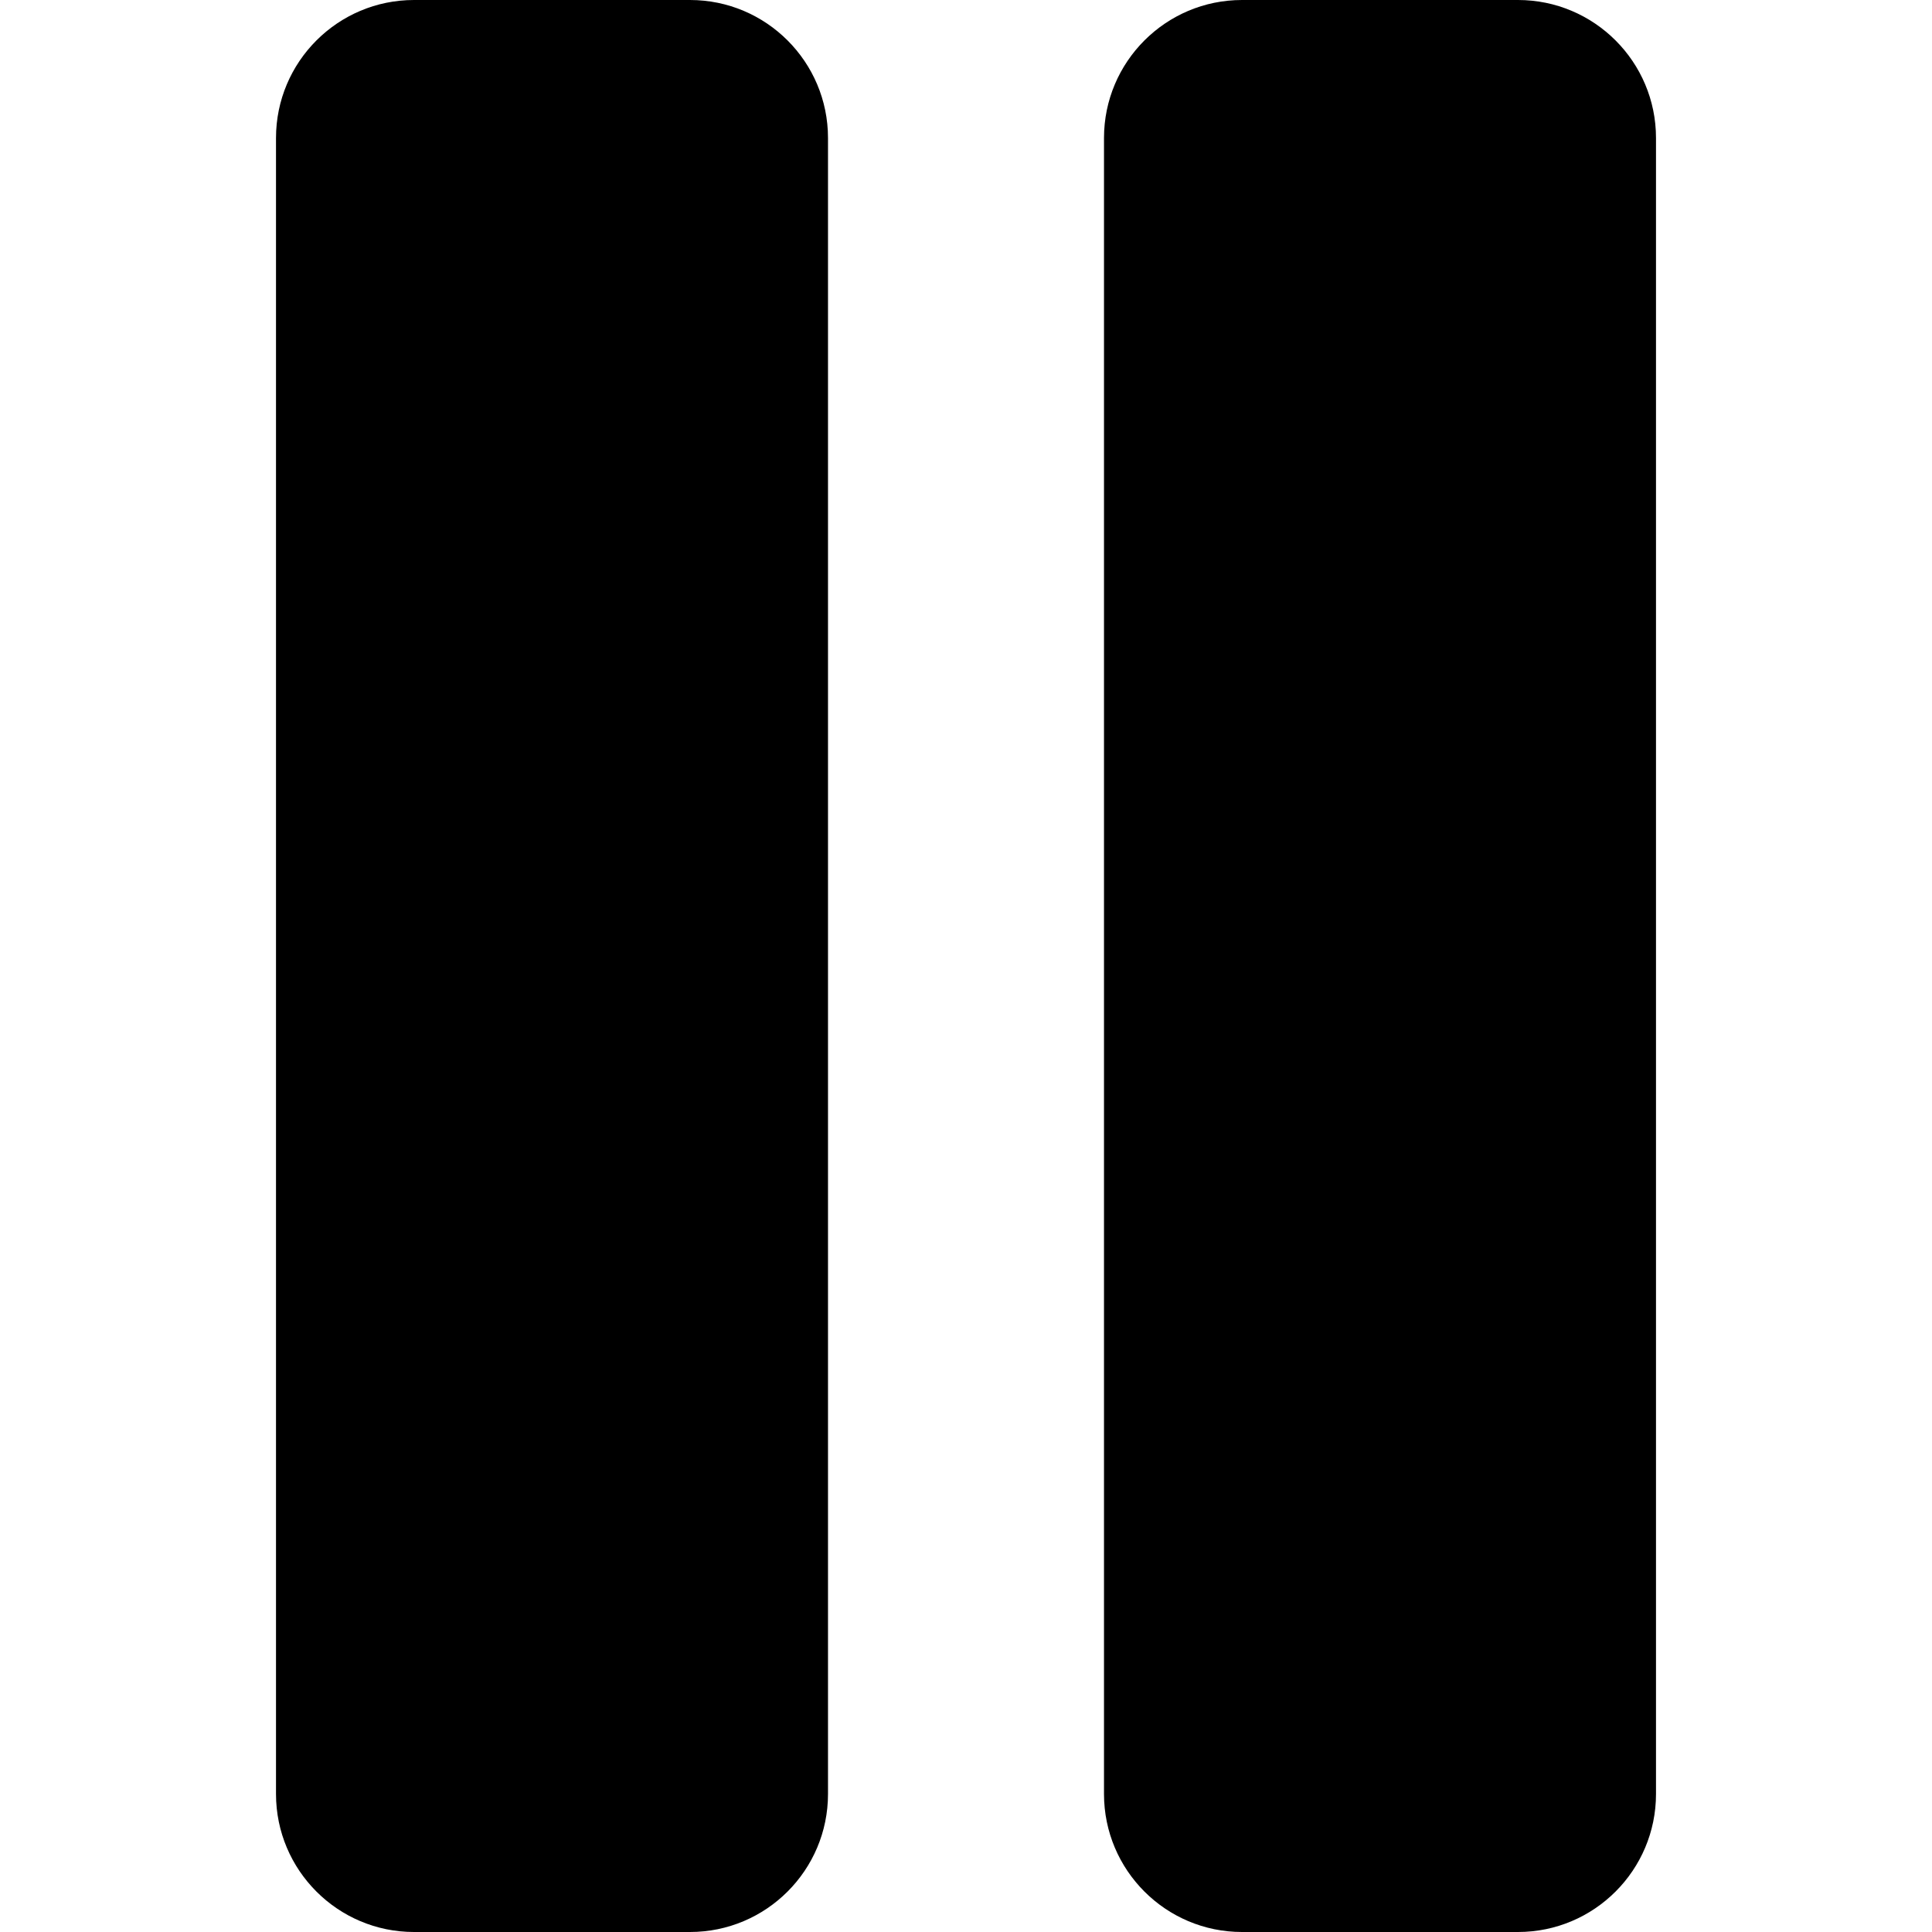
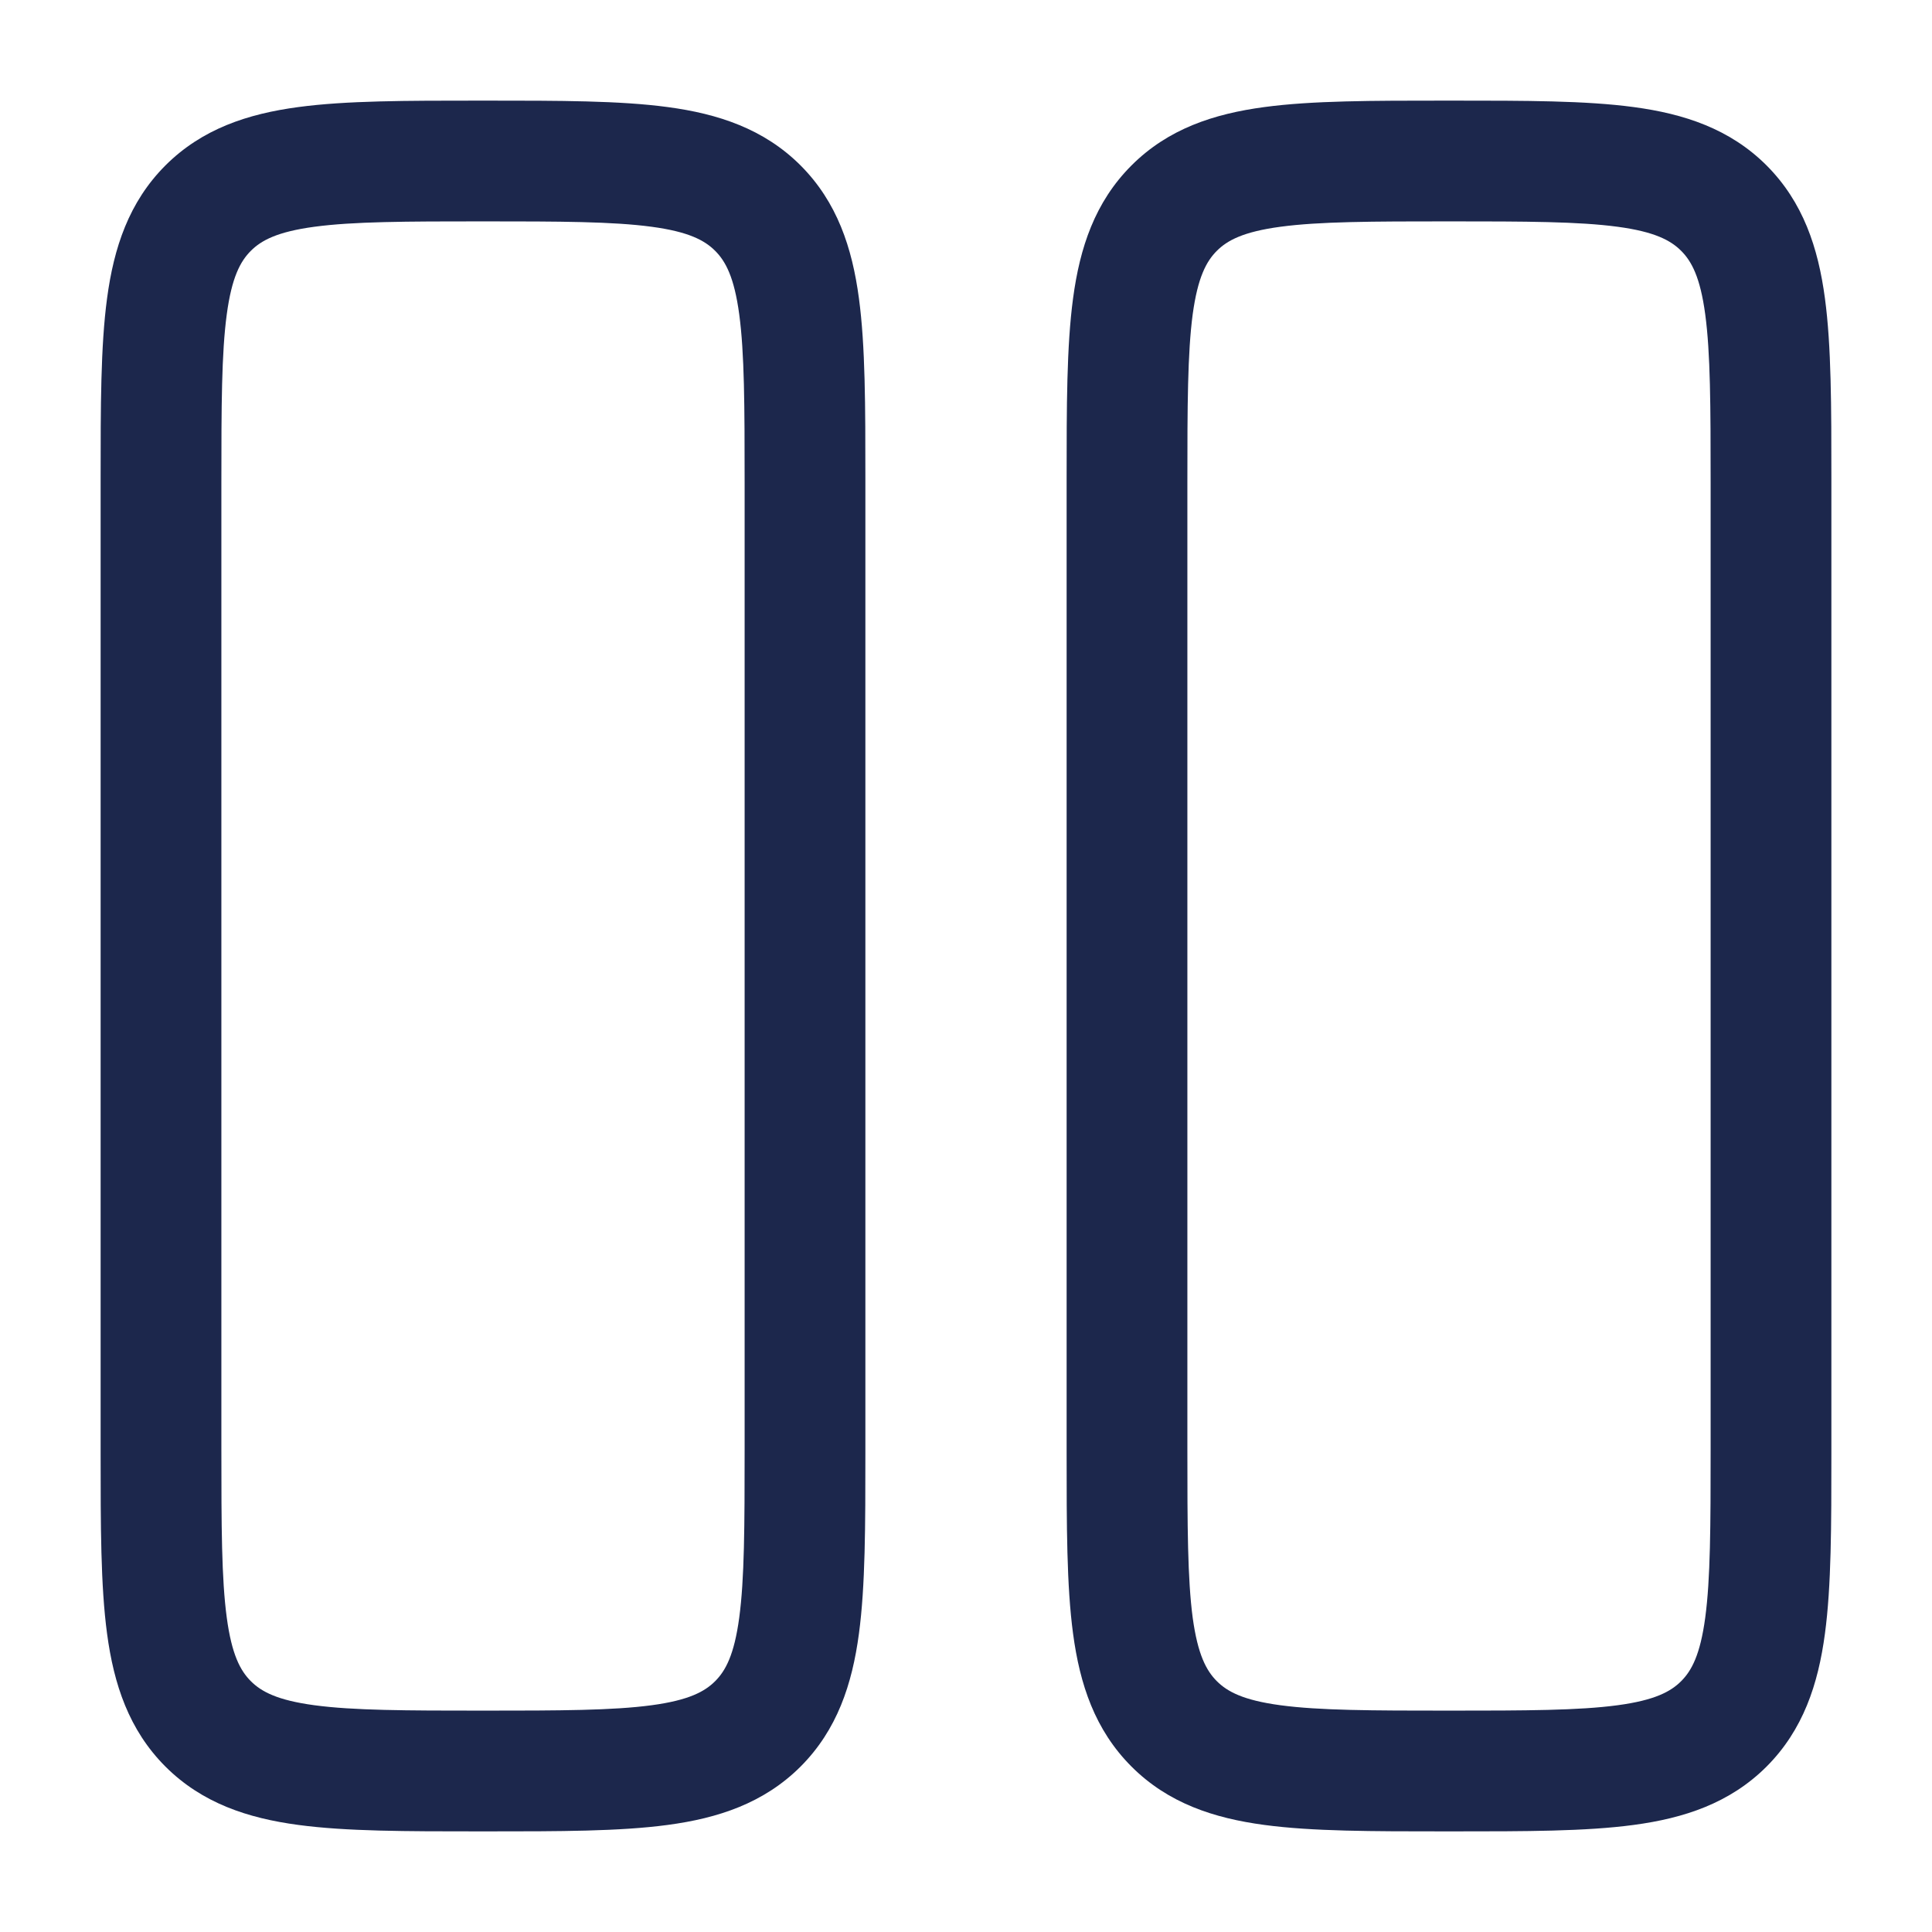
- <svg xmlns="http://www.w3.org/2000/svg" width="800px" height="800px" viewBox="-4 0 28 28" version="1.1">
-   <defs>
- 
- </defs>
-   <g id="Page-1" stroke="none" stroke-width="1" fill="none" fill-rule="evenodd">
-     <g id="Icon-Set-Filled" transform="translate(-472, -571)" fill="#000000">
-       <path d="M490,571 L486,571 C484.896,571 484,571.896 484,573 L484,597 C484,598.104 484.896,599 486,599 L490,599 C491.104,599 492,598.104 492,597 L492,573 C492,571.896 491.104,571 490,571 L490,571 Z M478,571 L474,571 C472.896,571 472,571.896 472,573 L472,597 C472,598.104 472.896,599 474,599 L478,599 C479.104,599 480,598.104 480,597 L480,573 C480,571.896 479.104,571 478,571 L478,571 Z" id="pauze">
- 
- </path>
-     </g>
-   </g>
+ <svg xmlns="http://www.w3.org/2000/svg" width="800px" height="800px" viewBox="0 0 24 24" fill="none">
+   <path fill-rule="evenodd" clip-rule="evenodd" d="M5.948 1.25H6.052C6.95 1.25 7.7 1.25 8.294 1.33C8.922 1.414 9.489 1.6 9.945 2.055C10.4 2.511 10.586 3.078 10.67 3.706C10.75 4.3 10.75 5.05 10.75 5.948V18.052C10.75 18.951 10.75 19.7 10.67 20.294C10.586 20.922 10.4 21.489 9.945 21.945C9.489 22.4 8.922 22.586 8.294 22.67C7.7 22.75 6.95 22.75 6.052 22.75H5.948C5.05 22.75 4.3 22.75 3.706 22.67C3.078 22.586 2.511 22.4 2.055 21.945C1.6 21.489 1.414 20.922 1.33 20.294C1.25 19.7 1.25 18.951 1.25 18.052V5.948C1.25 5.05 1.25 4.3 1.33 3.706C1.414 3.078 1.6 2.511 2.055 2.055C2.511 1.6 3.078 1.414 3.706 1.33C4.3 1.25 5.05 1.25 5.948 1.25ZM3.905 2.817C3.444 2.879 3.246 2.986 3.116 3.116C2.986 3.246 2.879 3.444 2.817 3.905C2.752 4.388 2.75 5.036 2.75 6V18C2.75 18.964 2.752 19.612 2.817 20.095C2.879 20.556 2.986 20.754 3.116 20.884C3.246 21.014 3.444 21.121 3.905 21.183C4.388 21.248 5.036 21.25 6 21.25C6.964 21.25 7.612 21.248 8.095 21.183C8.556 21.121 8.754 21.014 8.884 20.884C9.014 20.754 9.121 20.556 9.183 20.095C9.248 19.612 9.25 18.964 9.25 18V6C9.25 5.036 9.248 4.388 9.183 3.905C9.121 3.444 9.014 3.246 8.884 3.116C8.754 2.986 8.556 2.879 8.095 2.817C7.612 2.752 6.964 2.75 6 2.75C5.036 2.75 4.388 2.752 3.905 2.817ZM17.948 1.25H18.052C18.951 1.25 19.7 1.25 20.294 1.33C20.922 1.414 21.489 1.6 21.945 2.055C22.4 2.511 22.586 3.078 22.67 3.706C22.75 4.3 22.75 5.05 22.75 5.948V18.052C22.75 18.951 22.75 19.7 22.67 20.294C22.586 20.922 22.4 21.489 21.945 21.945C21.489 22.4 20.922 22.586 20.294 22.67C19.7 22.75 18.951 22.75 18.052 22.75H17.948C17.049 22.75 16.3 22.75 15.706 22.67C15.078 22.586 14.511 22.4 14.056 21.945C13.6 21.489 13.414 20.922 13.33 20.294C13.25 19.7 13.25 18.951 13.25 18.052V5.948C13.25 5.05 13.25 4.3 13.33 3.706C13.414 3.078 13.6 2.511 14.056 2.055C14.511 1.6 15.078 1.414 15.706 1.33C16.3 1.25 17.049 1.25 17.948 1.25ZM15.905 2.817C15.444 2.879 15.246 2.986 15.116 3.116C14.986 3.246 14.879 3.444 14.816 3.905C14.752 4.388 14.75 5.036 14.75 6V18C14.75 18.964 14.752 19.612 14.816 20.095C14.879 20.556 14.986 20.754 15.116 20.884C15.246 21.014 15.444 21.121 15.905 21.183C16.388 21.248 17.036 21.25 18 21.25C18.964 21.25 19.612 21.248 20.095 21.183C20.556 21.121 20.754 21.014 20.884 20.884C21.014 20.754 21.121 20.556 21.183 20.095C21.248 19.612 21.25 18.964 21.25 18V6C21.25 5.036 21.248 4.388 21.183 3.905C21.121 3.444 21.014 3.246 20.884 3.116C20.754 2.986 20.556 2.879 20.095 2.817C19.612 2.752 18.964 2.75 18 2.75C17.036 2.75 16.388 2.752 15.905 2.817Z" fill="#1C274C" />
</svg>
